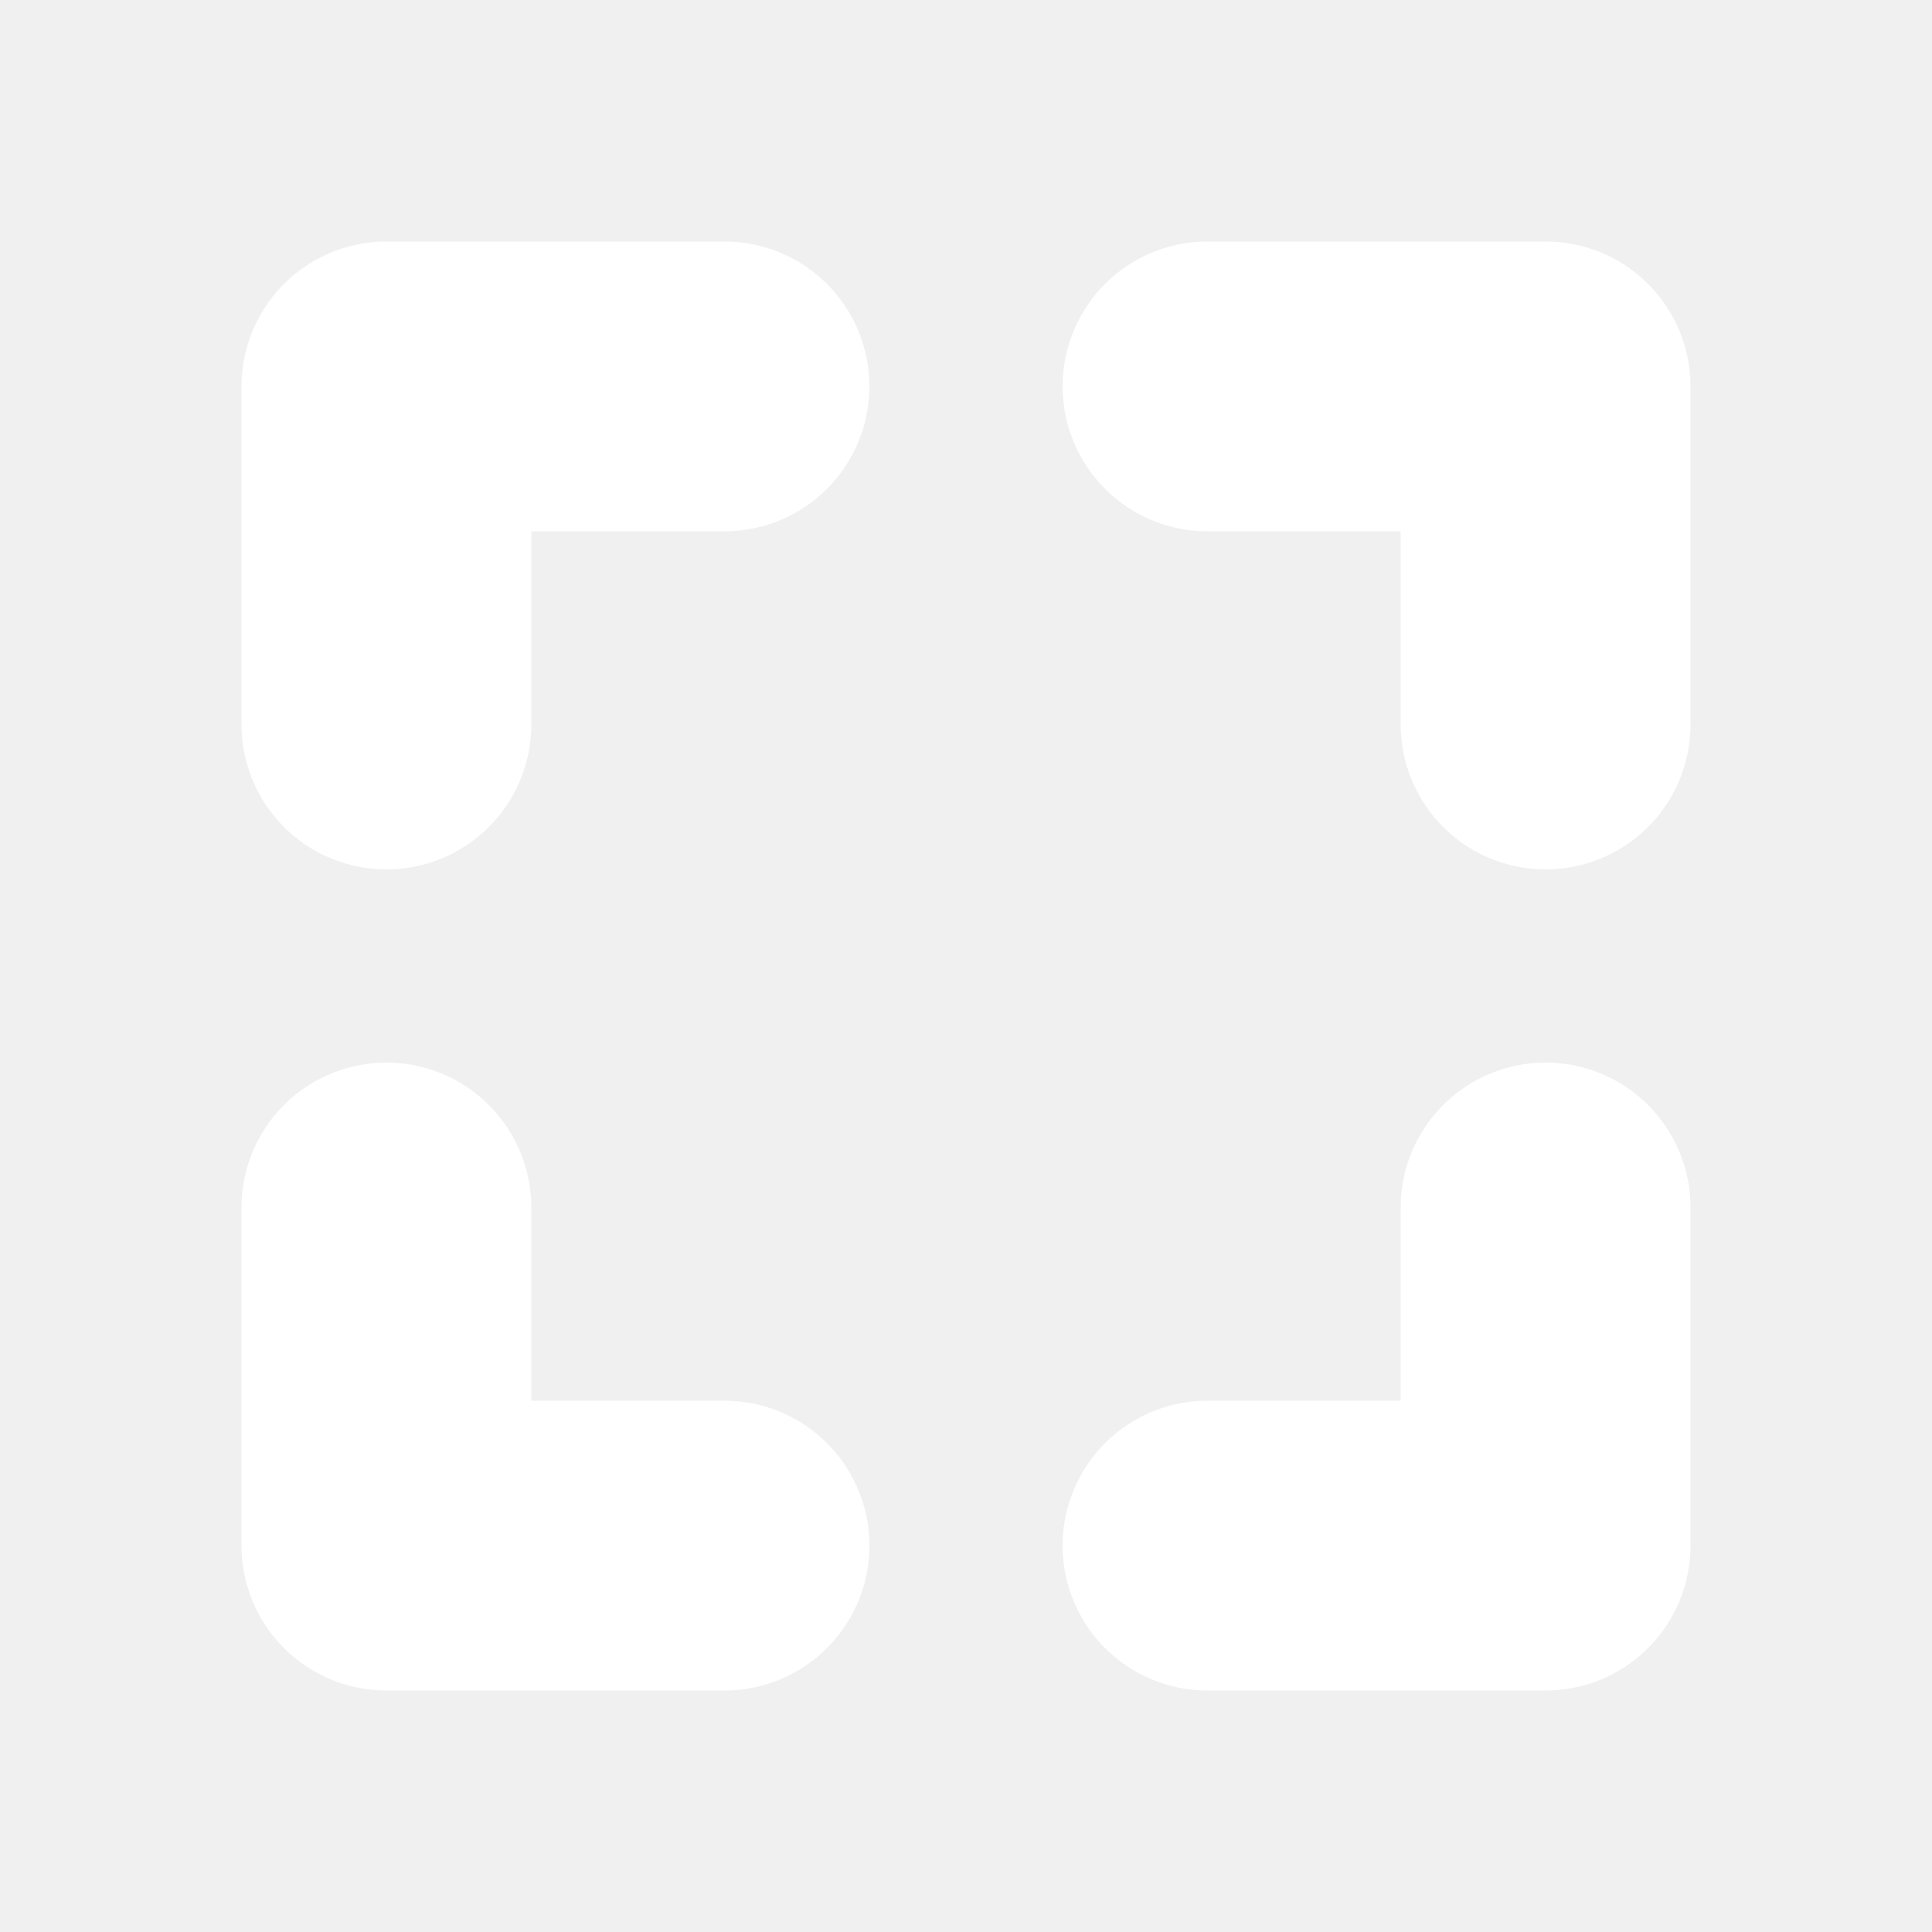
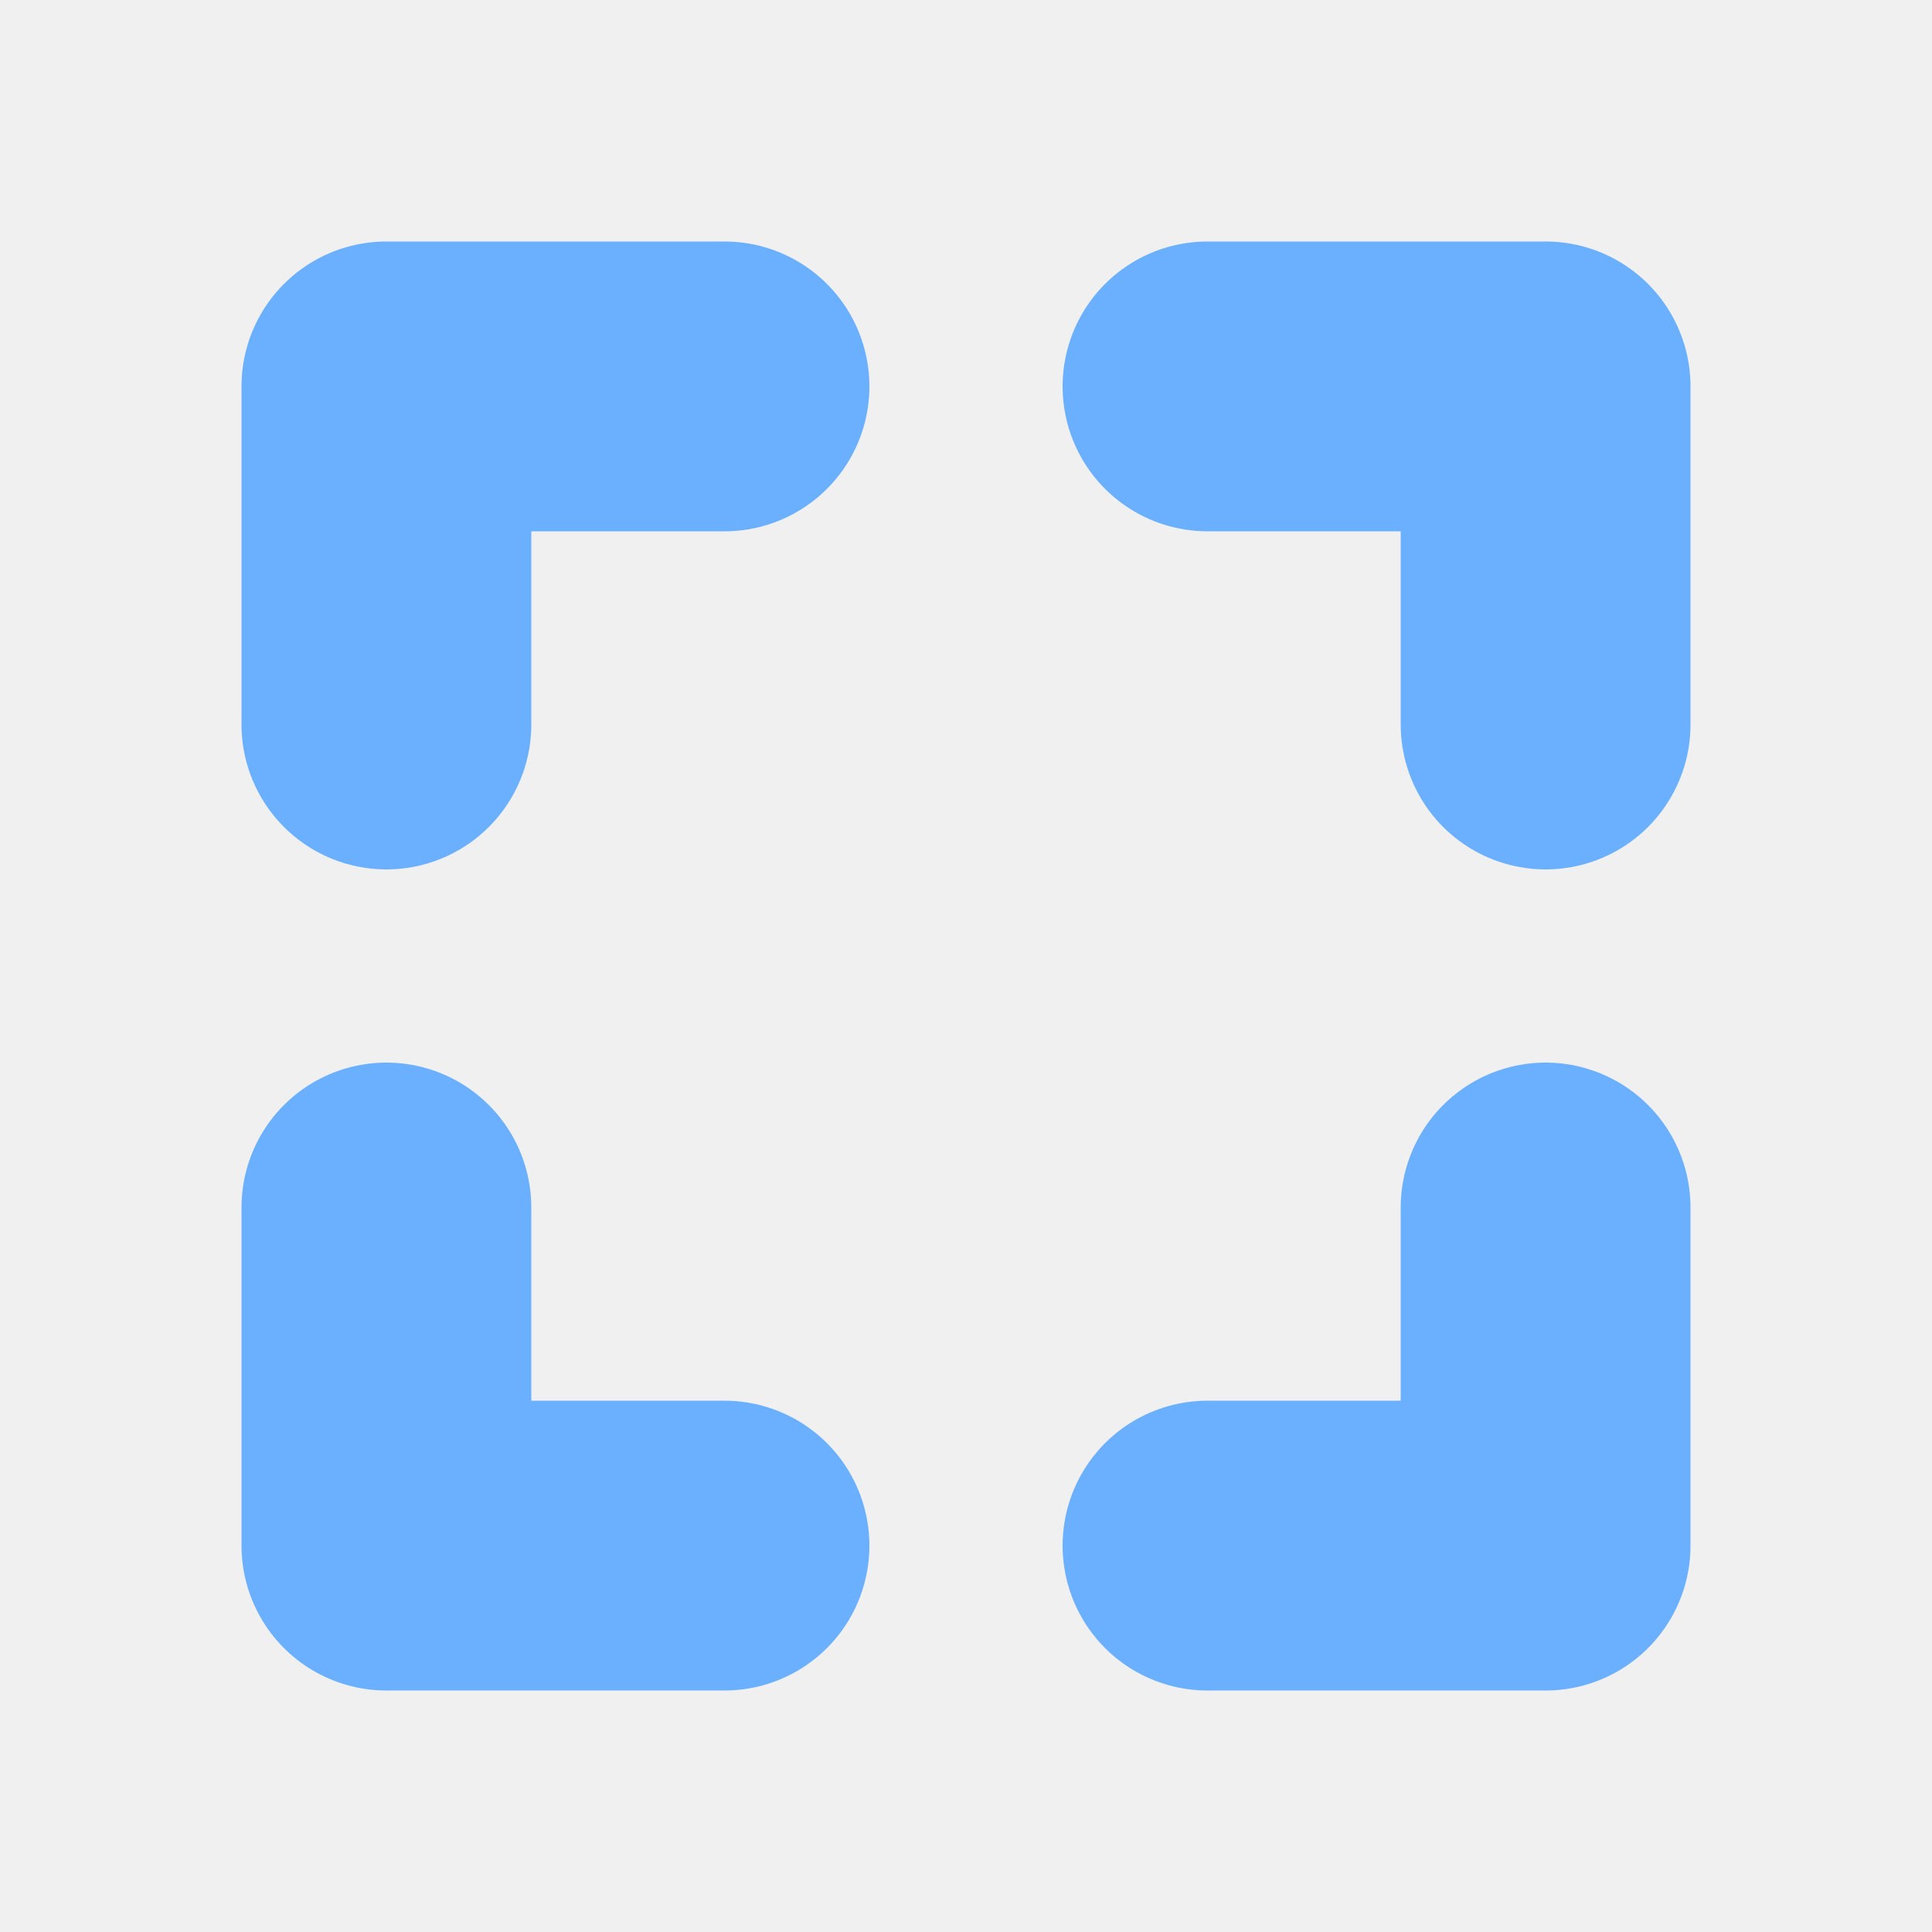
<svg xmlns="http://www.w3.org/2000/svg" width="16" height="16" viewBox="0 0 16 16">
-   <g fill="none" stroke="#ffffff" stroke-width="2.4" stroke-linecap="round" stroke-linejoin="round">
+   <g fill="none" stroke="#6ab0ff" stroke-width="2.4" stroke-linecap="round" stroke-linejoin="round">
    <path d="M3.2 6 V3.2 H6" />
    <path d="M10 3.2 H12.8 V6" />
    <path d="M12.8 10 V12.8 H10" />
    <path d="M6 12.8 H3.2 V10" />
  </g>
</svg>
